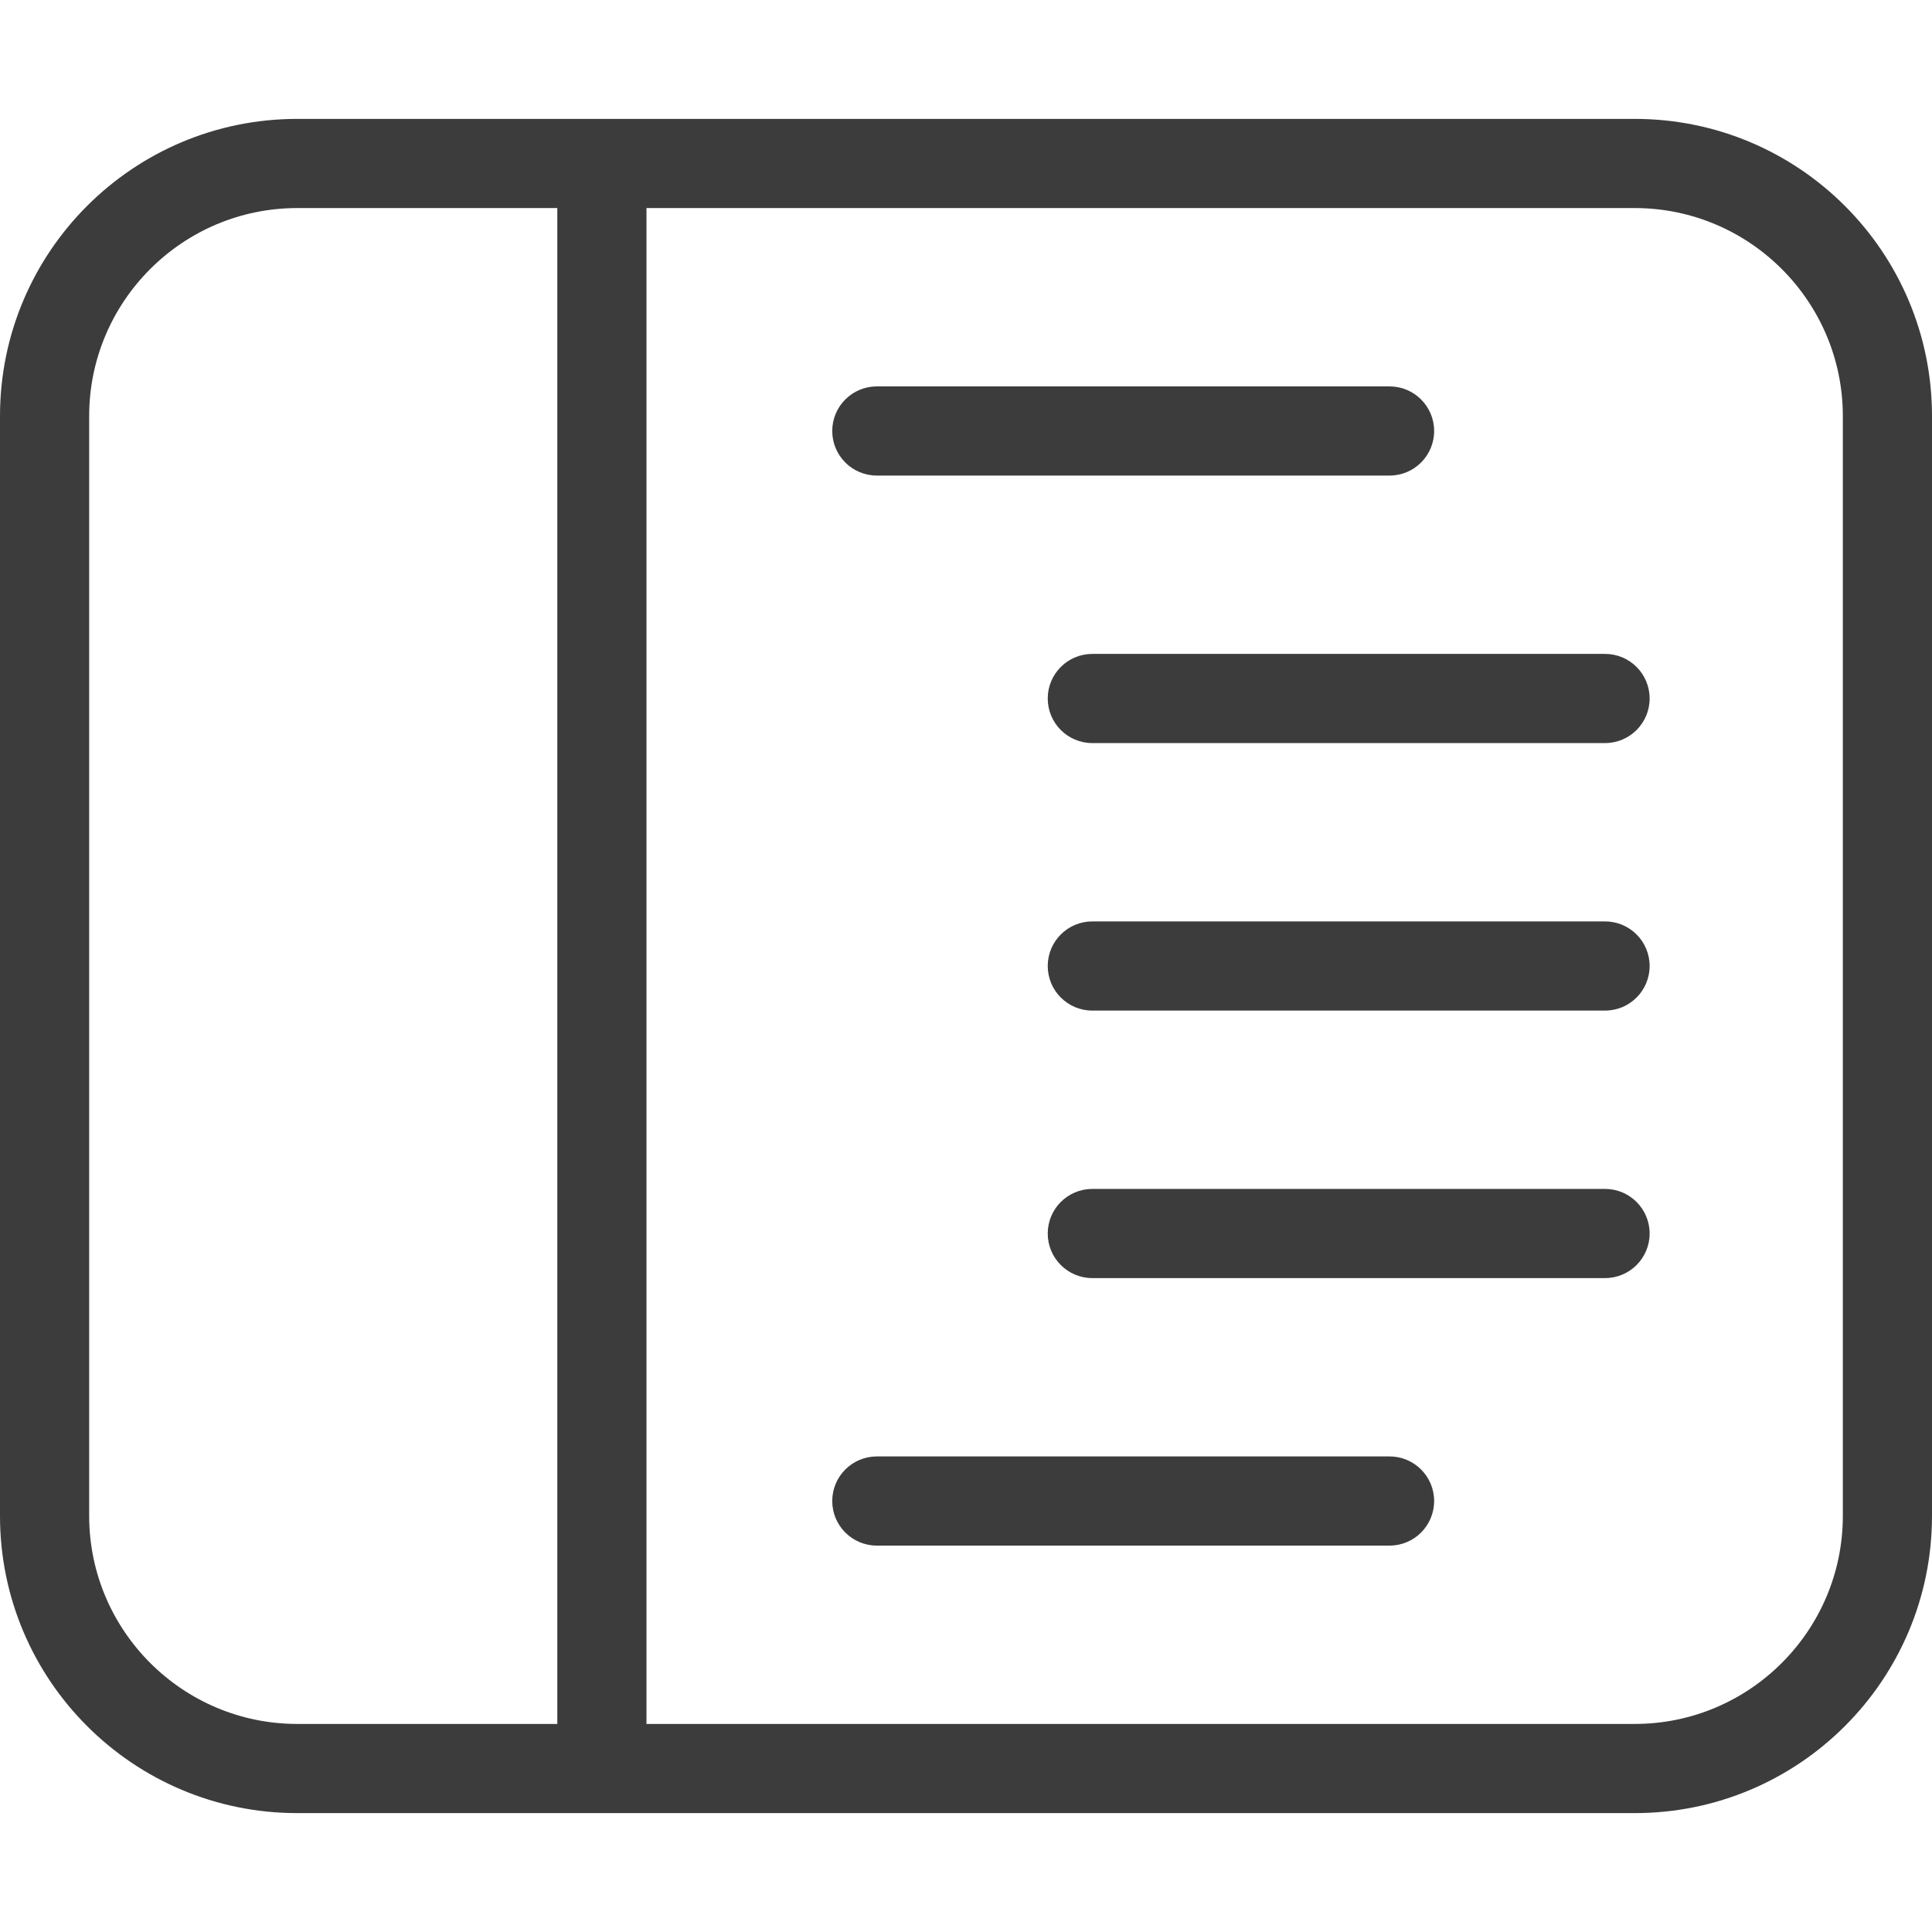
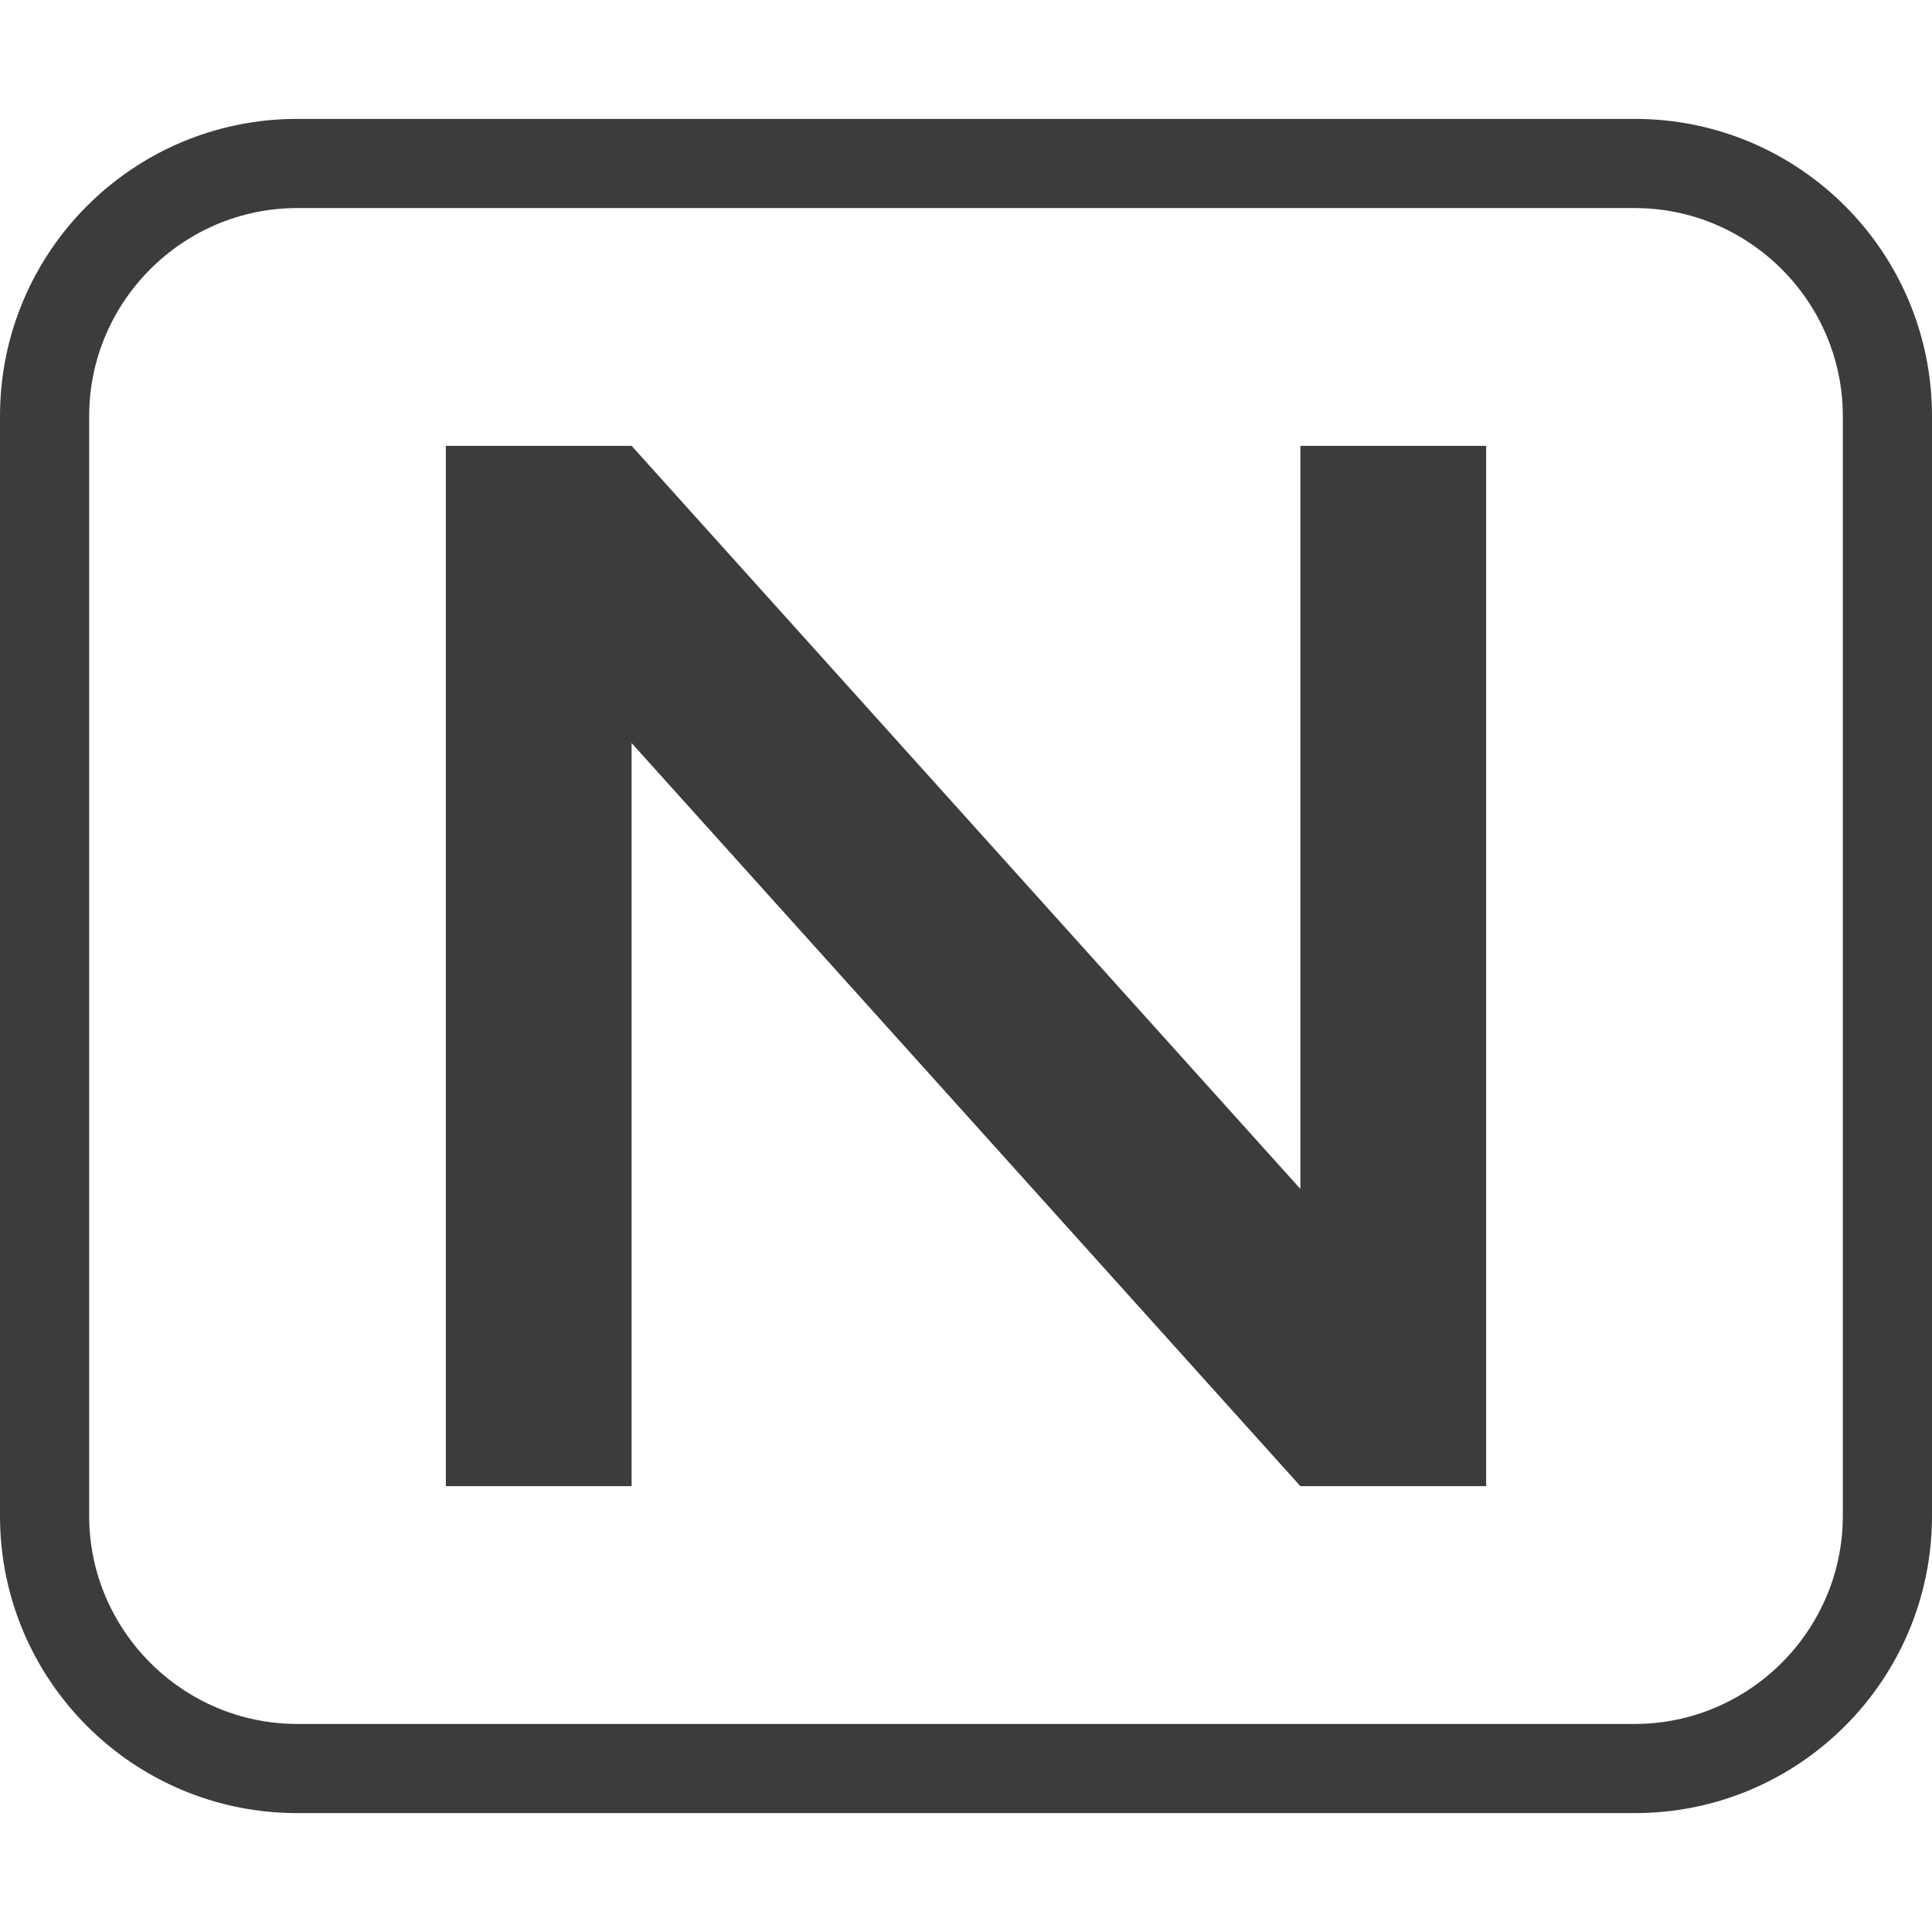
<svg xmlns="http://www.w3.org/2000/svg" width="260" height="260" viewBox="0 0 260 260" fill="none">
-   <path d="M220 16H40C17.909 16 0 33.909 0 56V204C0 226.091 17.909 244 40 244H220C242.091 244 260 226.091 260 204V56C260 33.909 242.091 16 220 16ZM12 204V56C12 40.561 24.561 28 40 28H75V232H40C24.561 232 12 219.439 12 204ZM248 204C248 219.439 235.439 232 220 232H87V28H220C235.439 28 248 40.561 248 56V204ZM112 58C112 54.686 114.686 52 118 52H187C190.314 52 193 54.686 193 58C193 61.314 190.314 64 187 64H118C114.686 64 112 61.314 112 58ZM193 202C193 205.314 190.314 208 187 208H118C114.686 208 112 205.314 112 202C112 198.686 114.686 196 118 196H187C190.314 196 193 198.686 193 202ZM222 94C222 97.314 219.314 100 216 100H147C143.686 100 141 97.314 141 94C141 90.686 143.686 88 147 88H216C219.314 88 222 90.686 222 94ZM222 130C222 133.314 219.314 136 216 136H147C143.686 136 141 133.314 141 130C141 126.686 143.686 124 147 124H216C219.314 124 222 126.686 222 130ZM222 166C222 169.314 219.314 172 216 172H147C143.686 172 141 169.314 141 166C141 162.686 143.686 160 147 160H216C219.314 160 222 162.686 222 166Z" fill="#3C3C3C" />
+   <path fill-rule="evenodd" d="M40 16h180c22.1 0 40 17.9 40 40v148c0 22.1-17.9 40-40 40H40c-22.1 0-40-17.9-40-40V56c0-22.1 17.9-40 40-40zm0 12c-15.4 0-28 12.6-28 28v148c0 15.4 12.6 28 28 28h180c15.4 0 28-12.6 28-28V56c0-15.4-12.6-28-28-28H40z" fill="#3C3C3C" />
+   <path d="M60 200V60h25l90 100V60h25v140h-25L85 100v100z" fill="#3C3C3C" />
</svg>
